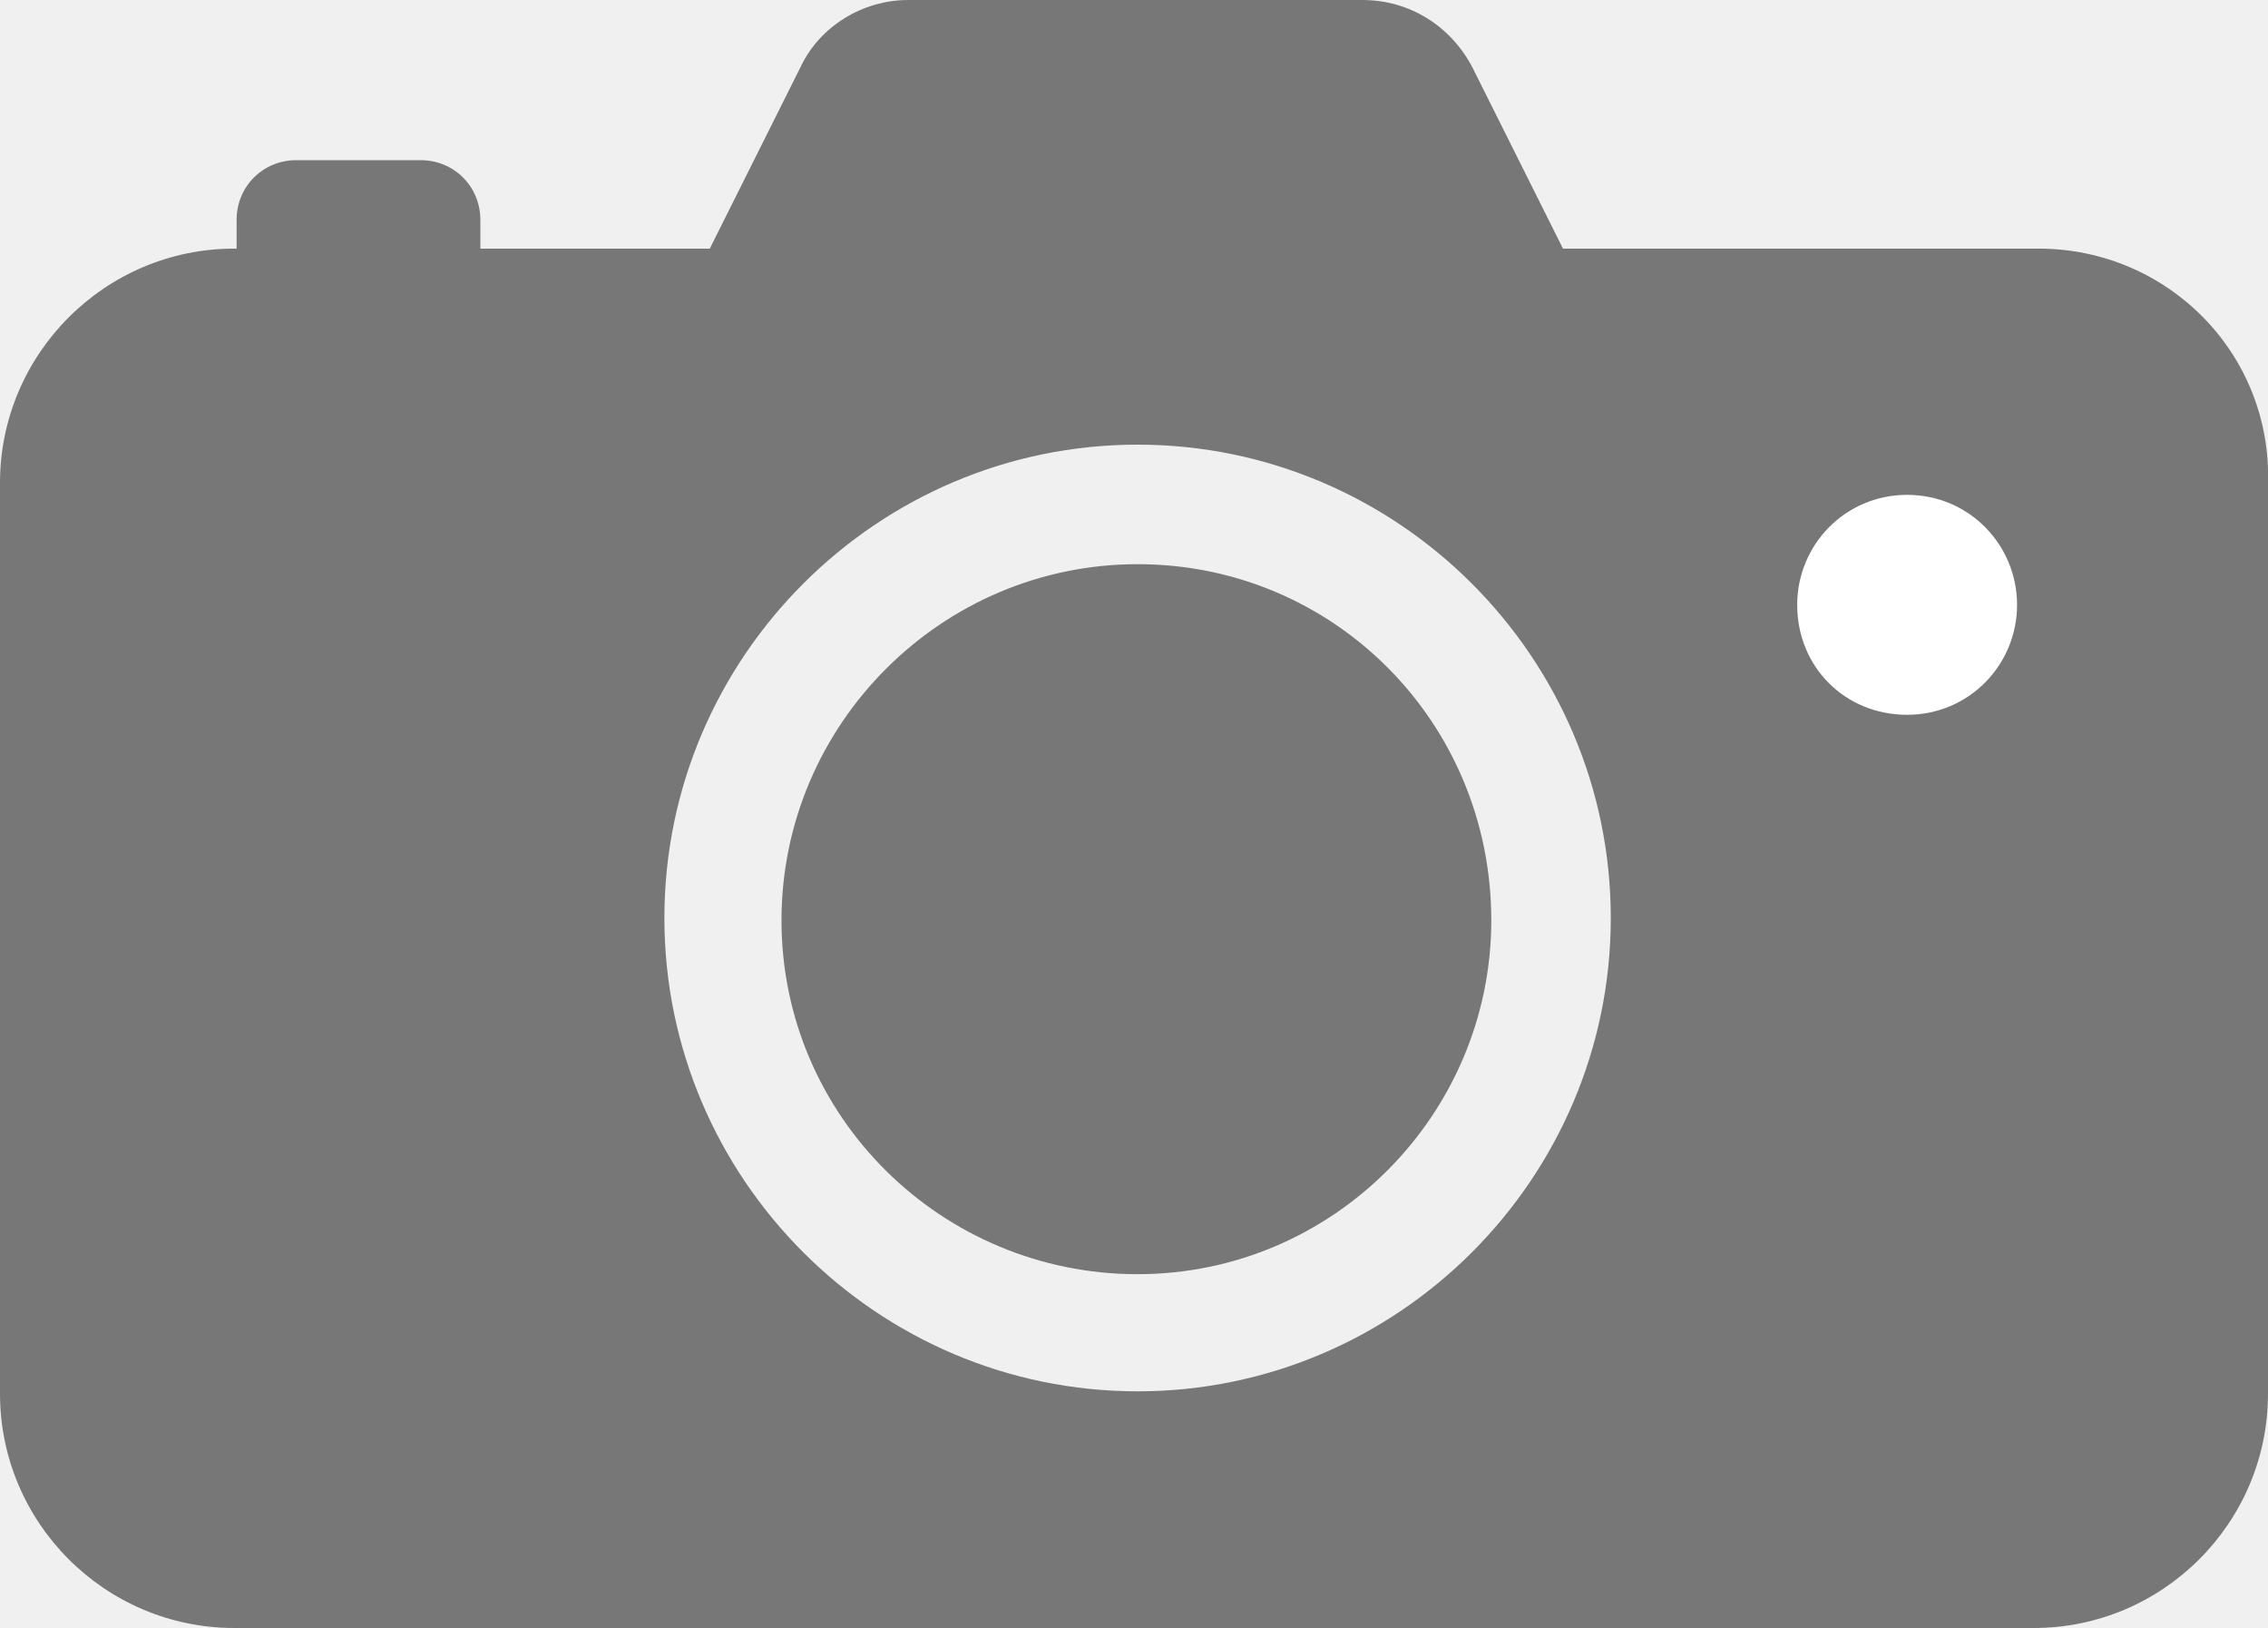
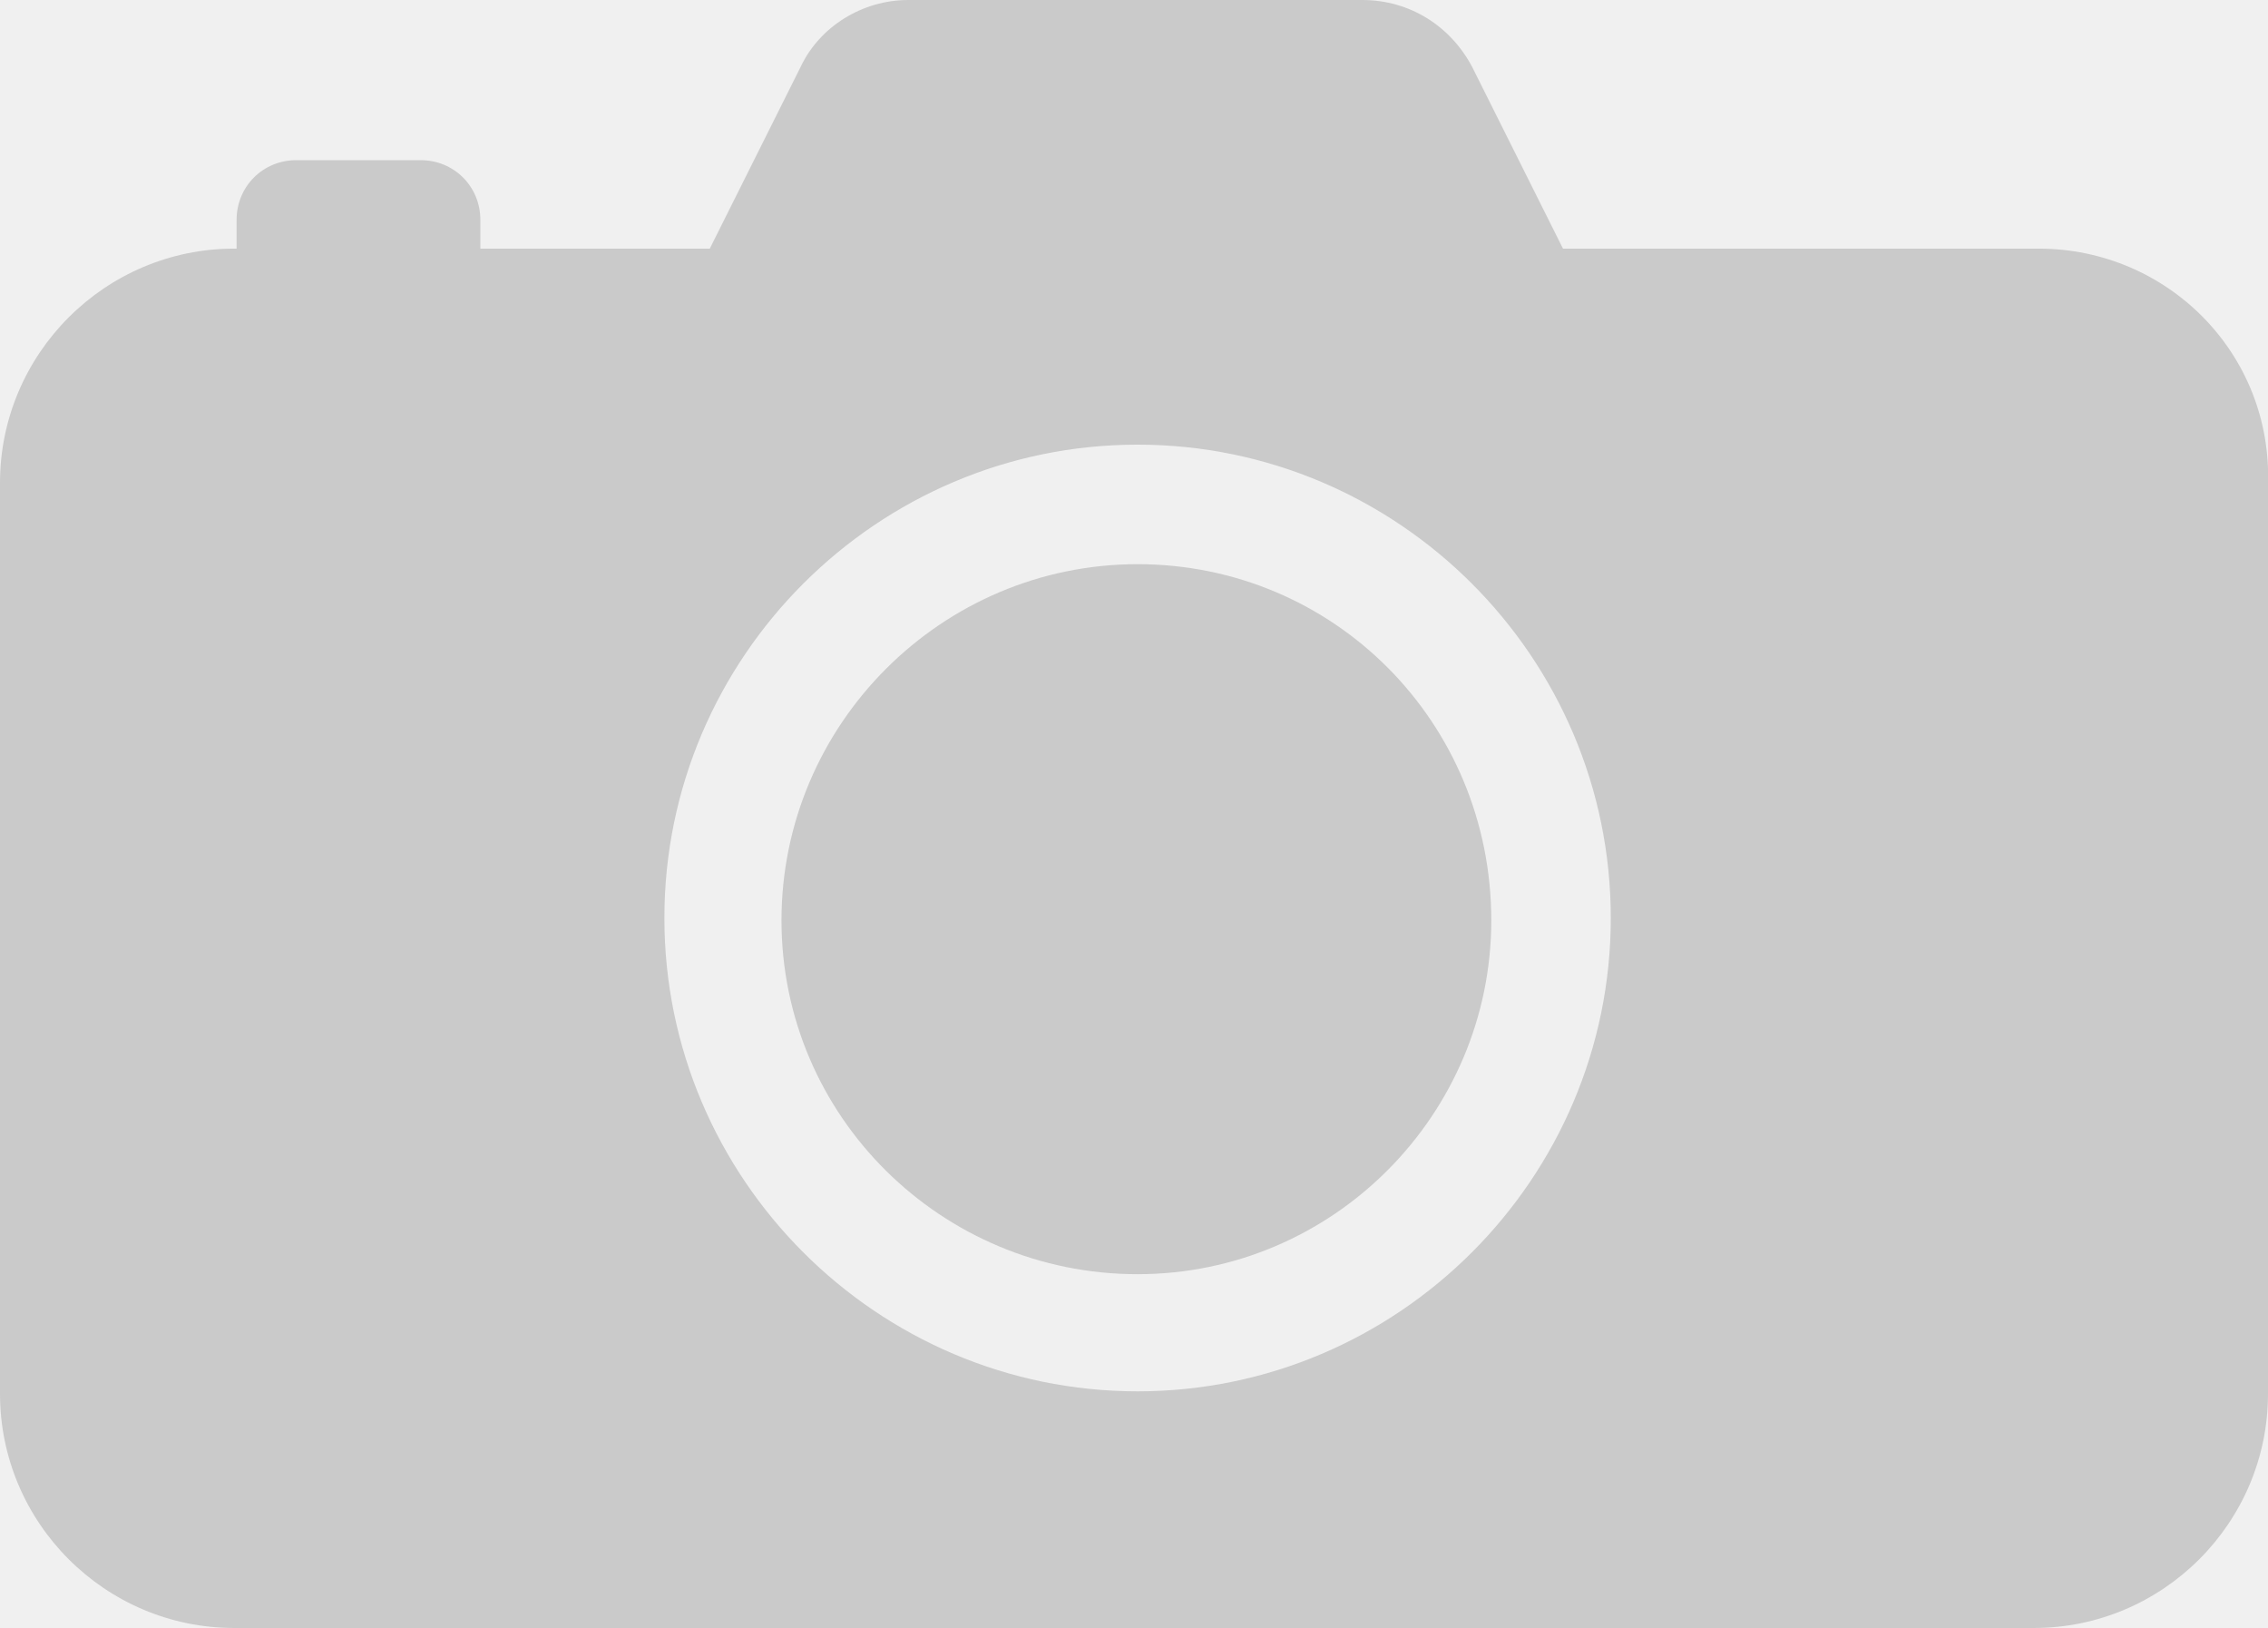
<svg xmlns="http://www.w3.org/2000/svg" xmlns:xlink="http://www.w3.org/1999/xlink" version="1.1" id="Layer_1" x="0px" y="0px" viewBox="0 0 94.9 68.1" style="enable-background:new 0 0 94.9 68.1;" xml:space="preserve">
  <style type="text/css">
- 	.st0{clip-path:url(#SVGID_2_);fill:#777777;}
- 	.st1{clip-path:url(#SVGID_2_);fill:#FFFFFF;}
+ 	.st0{clip-path:url(#SVGID_2_);fill:#cacaca;}
+ 	.st1{clip-path:url(#SVGID_2_);fill:#cacaca;}
</style>
  <g>
    <defs>
      <rect id="SVGID_1_" y="0" width="94.9" height="68.1" />
    </defs>
    <clipPath id="SVGID_2_">
      <use xlink:href="#SVGID_1_" style="overflow:visible;" />
    </clipPath>
    <path class="st0" d="M47.6,23.6c-8.2,0-14.9,6.7-14.9,14.9s6.7,14.8,14.9,14.8s14.8-6.7,14.8-14.8C62.4,30.2,55.8,23.6,47.6,23.6" />
    <path class="st0" d="M85.3,10.4H65.4l-3.8-7.6C60.7,1.1,59,0,57,0H38c-1.9,0-3.7,1.1-4.5,2.8l-3.8,7.6h-9.6V9.2   c0-1.4-1.1-2.5-2.5-2.5h-5.2c-1.4,0-2.5,1.1-2.5,2.5v1.2H9.8c-5.4,0-9.8,4.4-9.8,9.8v38.1c0,5.4,4.4,9.8,9.8,9.8h75.3   c5.4,0,9.8-4.4,9.8-9.8v-38C95.1,14.8,90.7,10.4,85.3,10.4 M47.6,58.2c-10.9,0-19.8-8.9-19.8-19.8c0-10.9,8.9-19.8,19.8-19.8   s19.8,8.9,19.8,19.8C67.4,49.3,58.5,58.2,47.6,58.2" />
    <path class="st1" d="M84.4,25.3c0,2.5-2,4.6-4.6,4.6s-4.6-2-4.6-4.6c0-2.5,2-4.6,4.6-4.6S84.4,22.8,84.4,25.3" />
  </g>
</svg>
